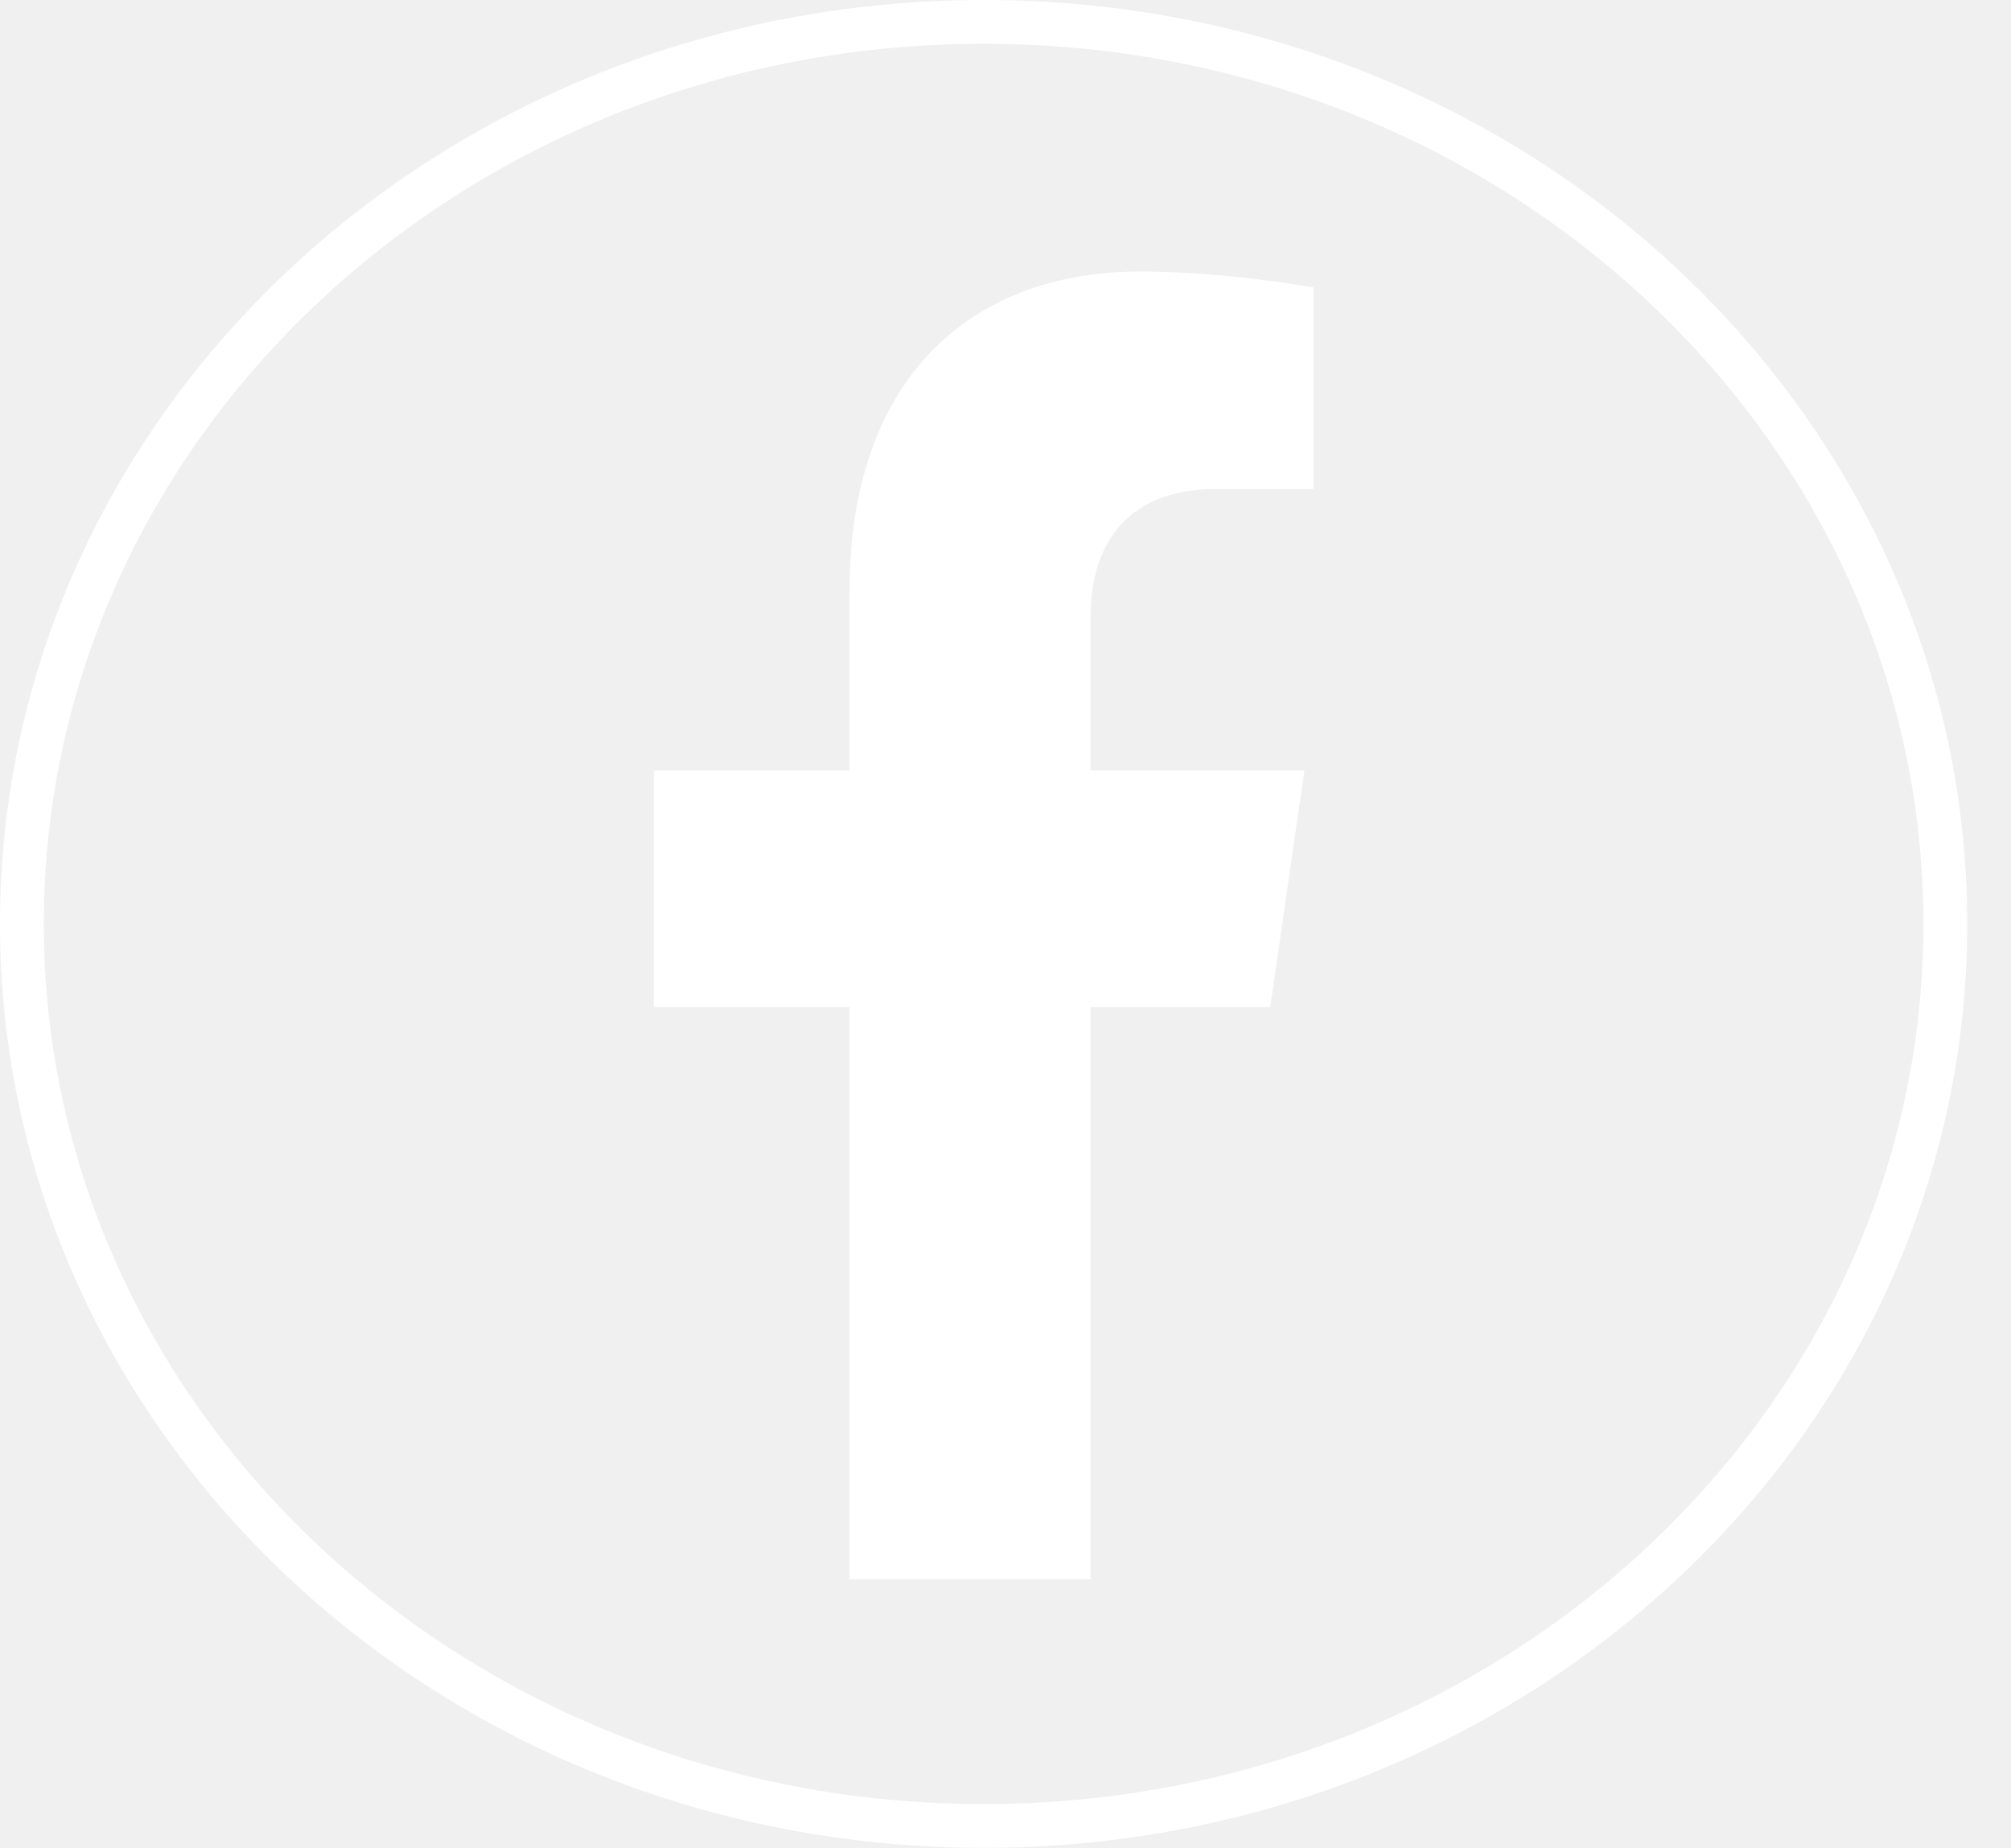
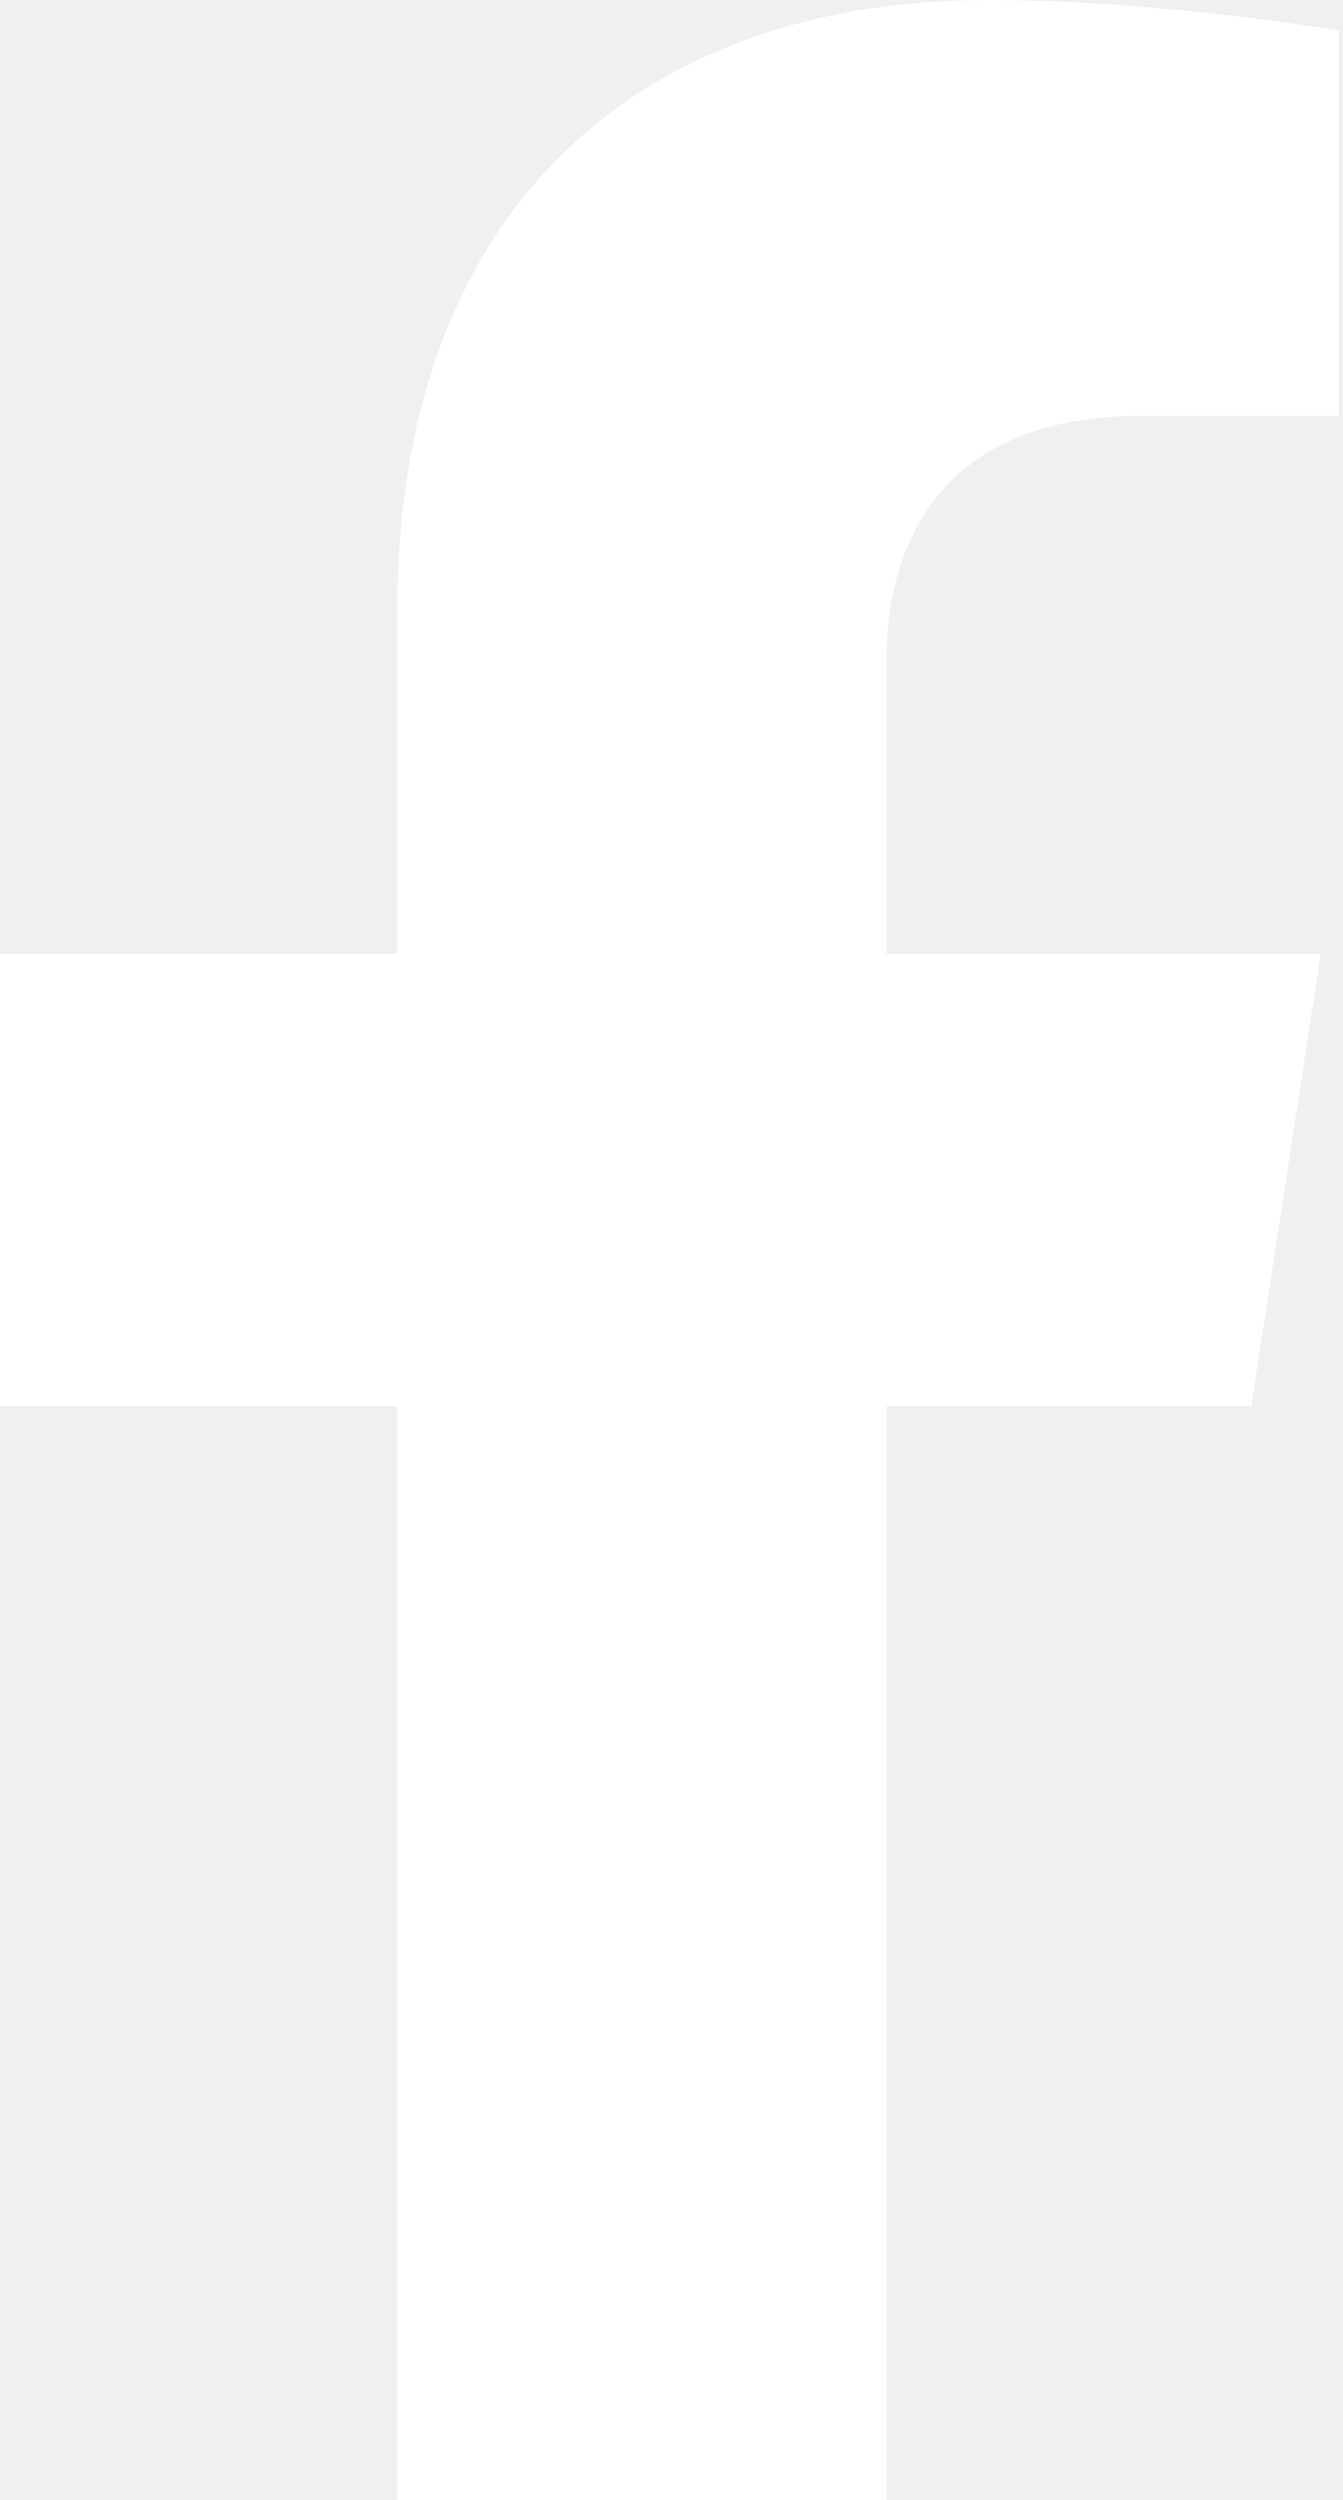
- <svg xmlns="http://www.w3.org/2000/svg" width="689" height="633" viewBox="0 0 689 633" fill="none">
-   <path d="M435.19 345L446.909 263.922H373.634V211.309C373.634 189.128 383.87 167.506 416.688 167.506H450V98.478C450 98.478 419.77 93 390.867 93C330.522 93 291.078 131.833 291.078 202.13V263.922H224V345H291.078V541H373.634V345H435.19Z" fill="white" />
-   <path d="M666.5 316.5C666.5 486.72 519.428 625.5 337 625.5C154.572 625.5 7.5 486.72 7.5 316.5C7.5 146.28 154.572 7.5 337 7.5C519.428 7.5 666.5 146.28 666.5 316.5Z" stroke="white" stroke-width="15" />
+ <svg xmlns="http://www.w3.org/2000/svg" width="275" height="512" viewBox="0 0 275 512" fill="none">
+   <path d="M181.06 288V511.5H81.89V288V287.5H81.39H0.5V195.84H81.39H81.89V195.34V124.72C81.89 84.65 93.823 53.609 114.826 32.586C135.83 11.562 165.961 0.5 202.47 0.5C219.978 0.5 237.895 2.063 251.439 3.627C258.21 4.409 263.885 5.19 267.868 5.777C269.859 6.07 271.427 6.314 272.496 6.485C273.031 6.57 273.442 6.637 273.718 6.683L273.72 6.683V84.65H233.8C213.781 84.65 200.568 90.866 192.369 100.347C184.182 109.814 181.06 122.462 181.06 135.21V195.34V195.84H181.56H269.887L255.821 287.5H181.56H181.06V288Z" fill="white" stroke="white" />
</svg>
